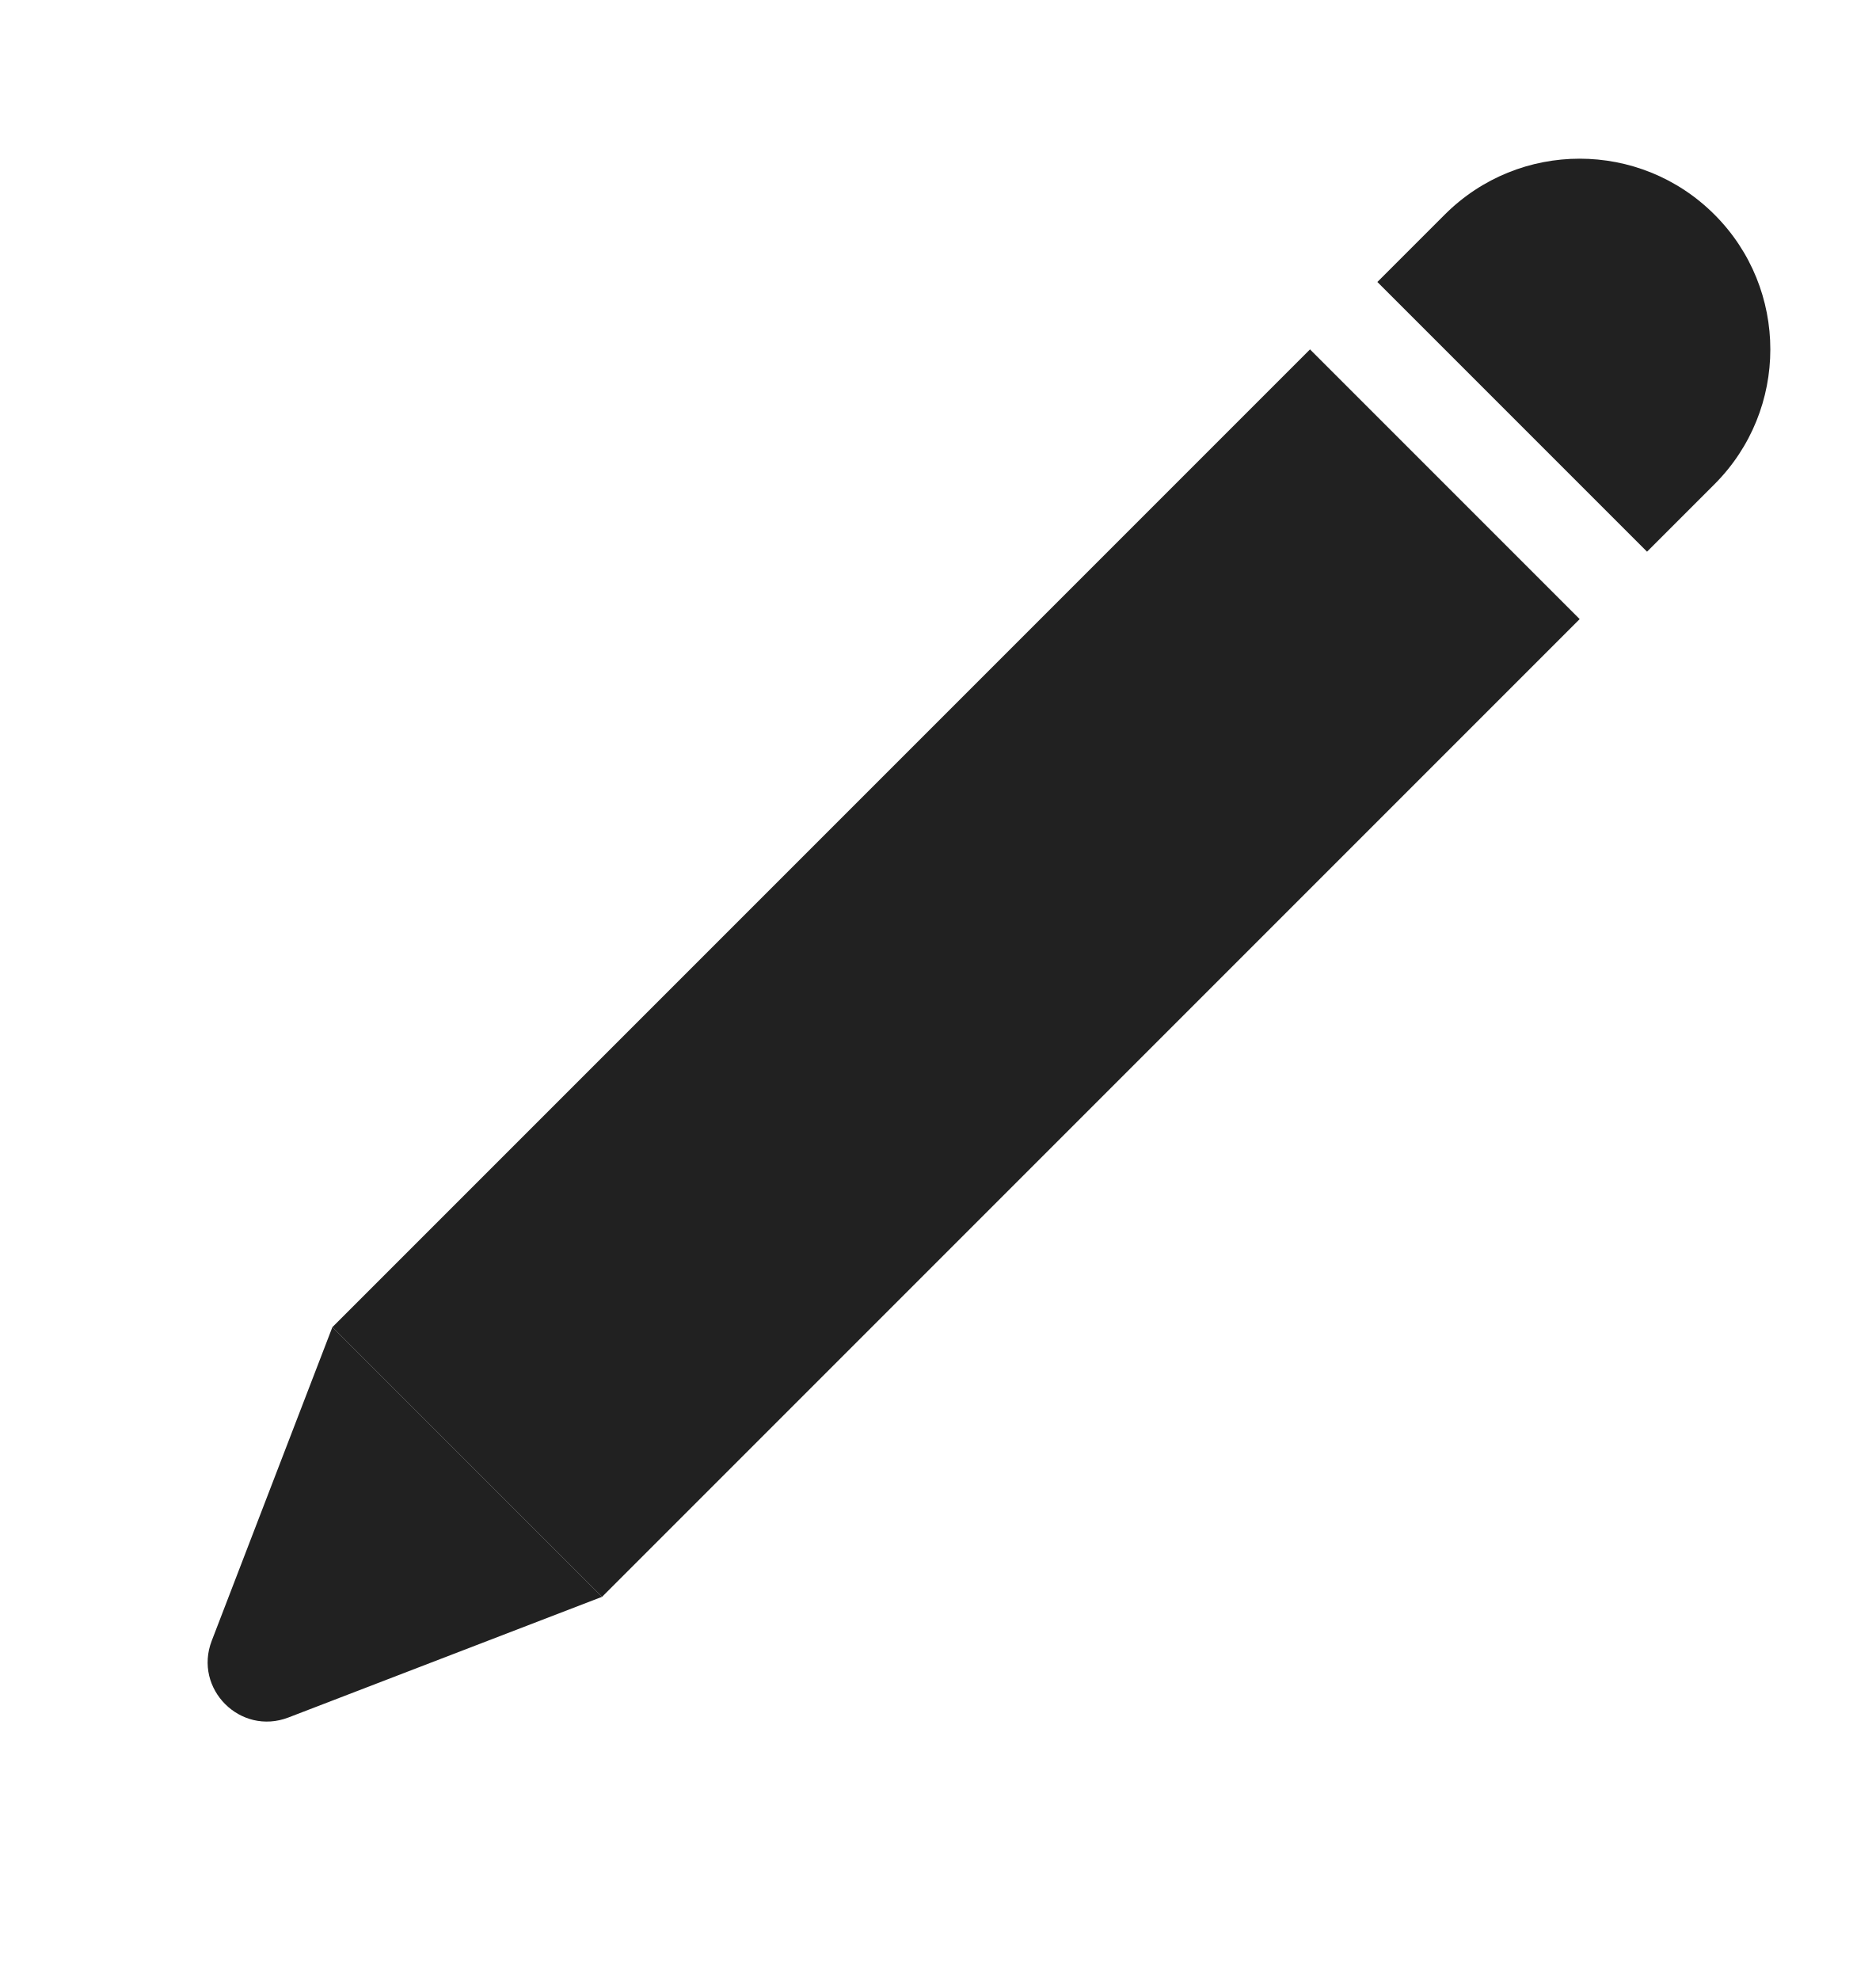
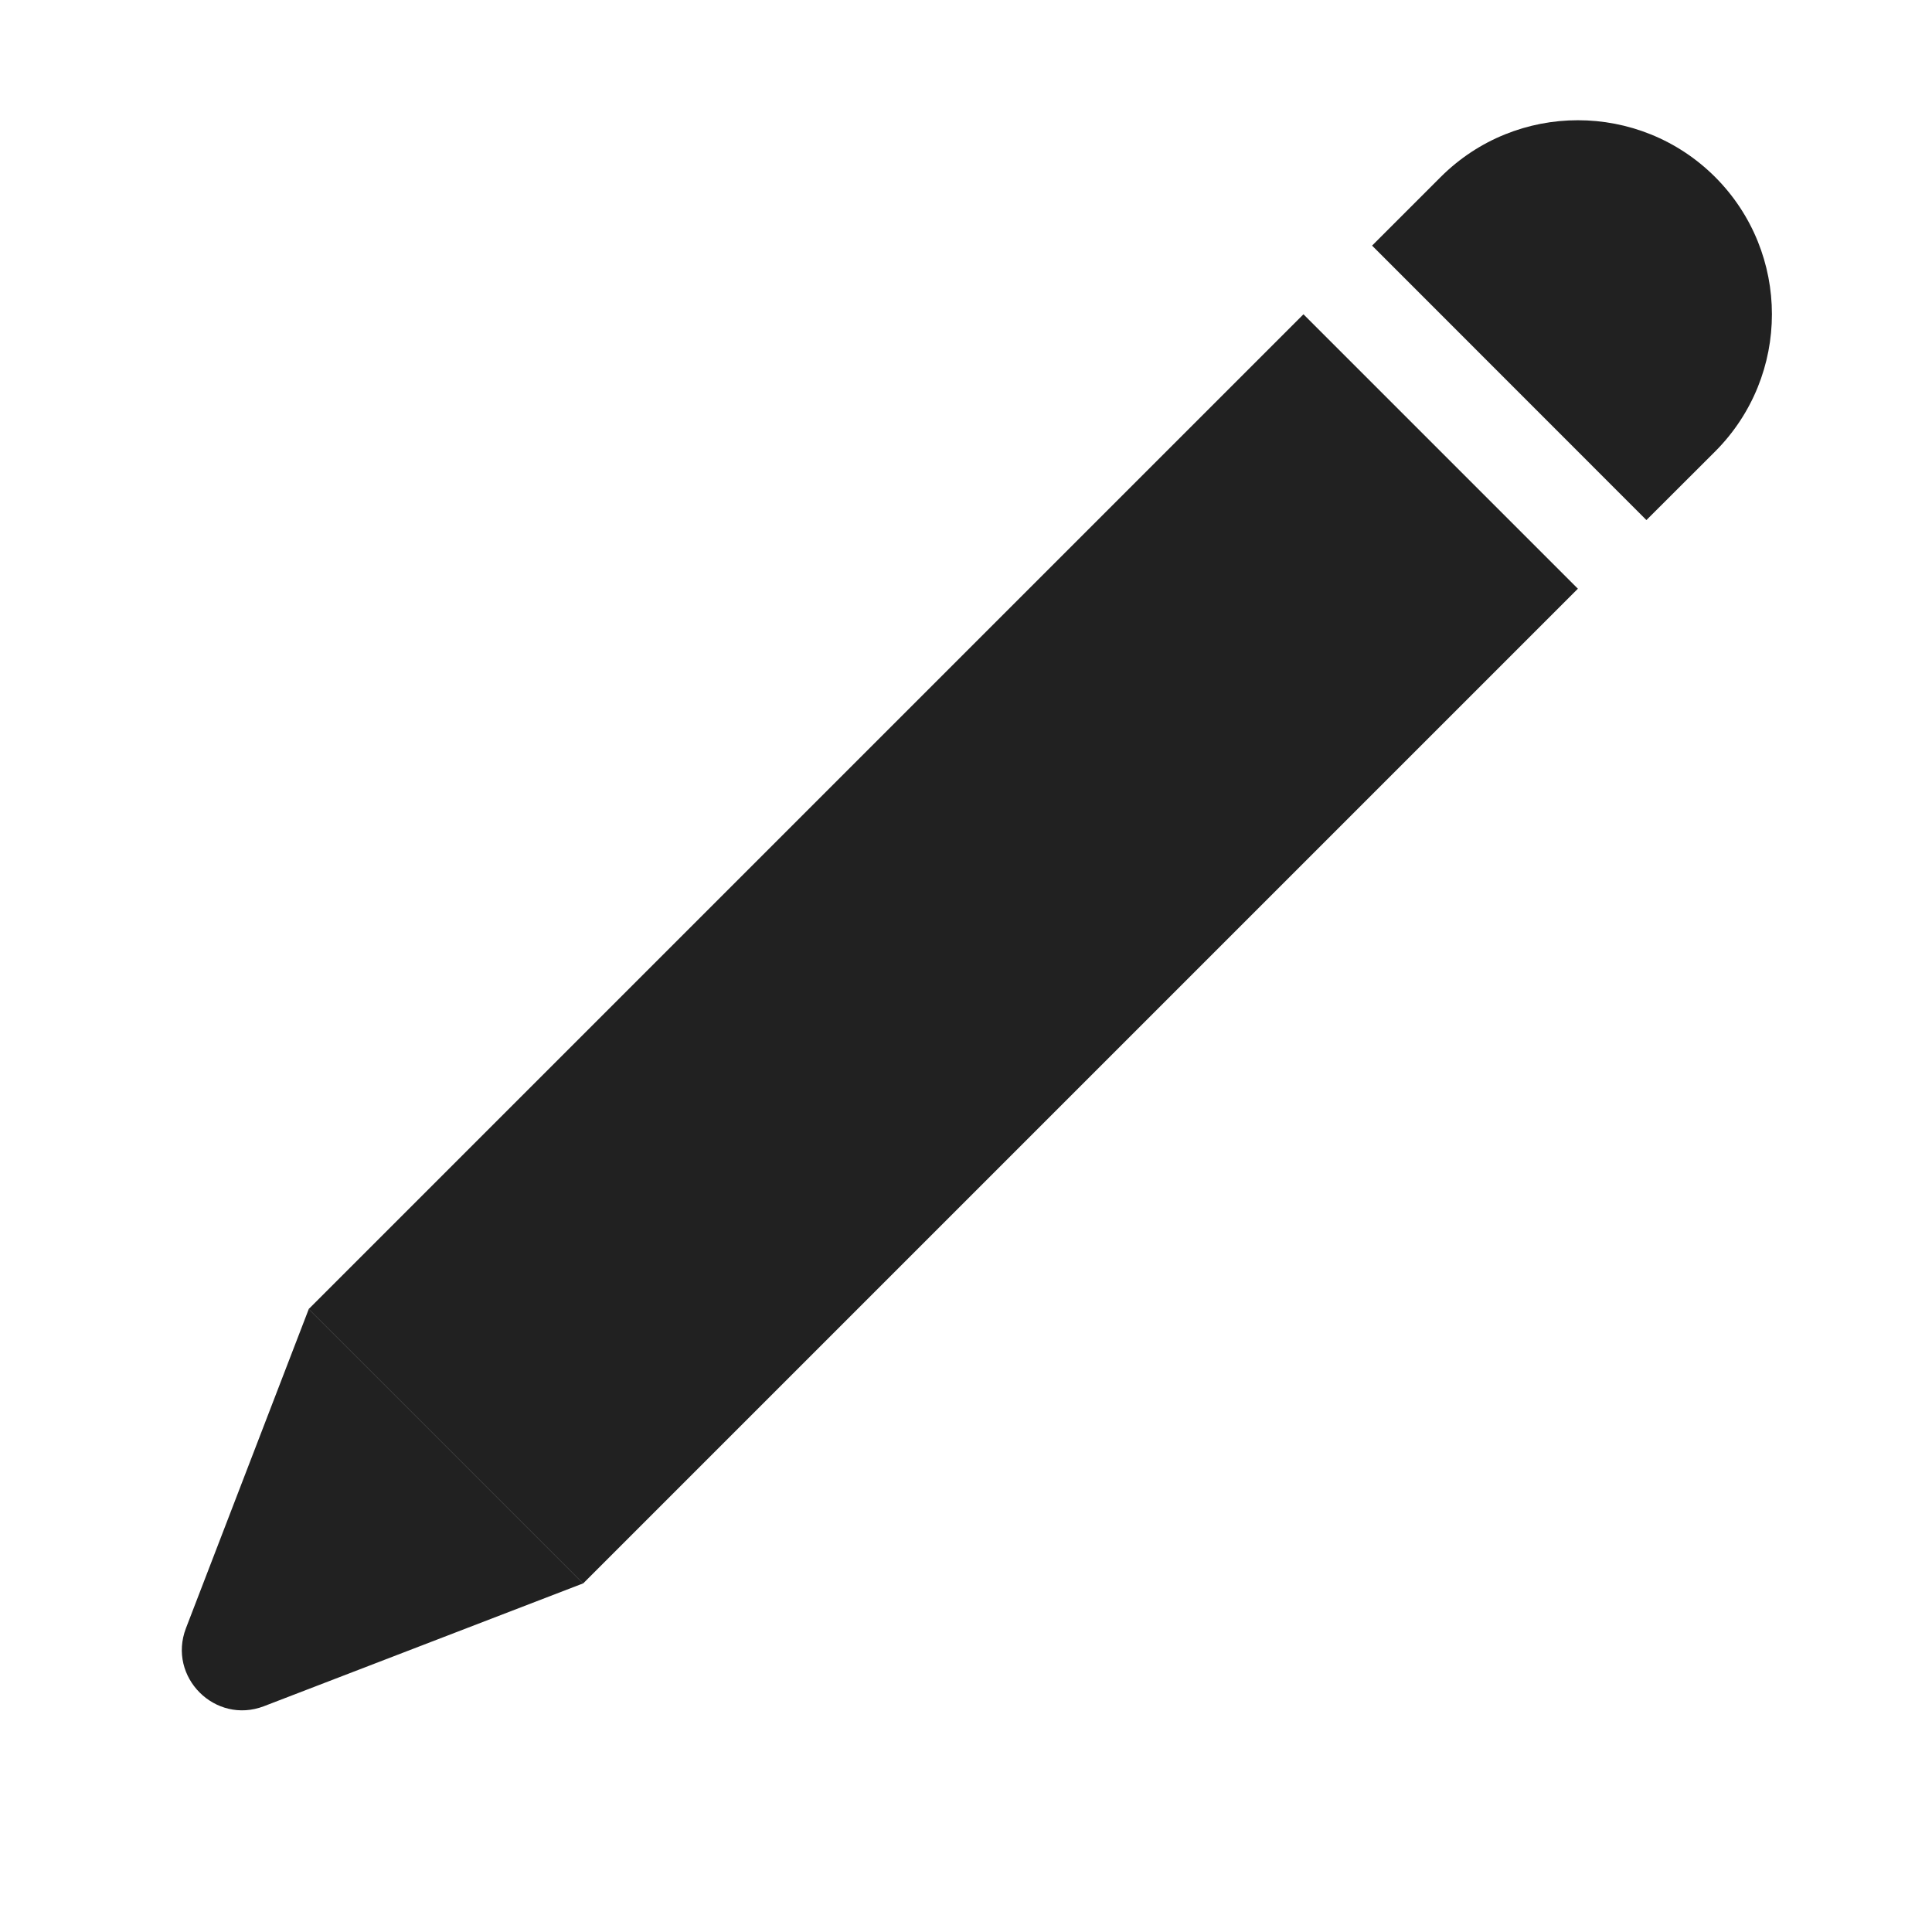
- <svg xmlns="http://www.w3.org/2000/svg" width="18" height="19" viewBox="0 0 18 19" fill="none">
-   <rect x="15.16" y="5.941" width="13.269" height="3.66" transform="rotate(135 15.1603 5.94097)" fill="#212121" />
-   <path d="M16.454 2.059C17.169 2.773 17.169 3.932 16.454 4.647L15.807 5.294L13.219 2.706L13.866 2.059C14.581 1.344 15.739 1.344 16.454 2.059V2.059Z" fill="#212121" />
-   <path d="M2.032 15.745L3.19 12.735L5.778 15.323L2.768 16.481C2.307 16.658 1.855 16.206 2.032 15.745Z" fill="#212121" />
+ <svg xmlns="http://www.w3.org/2000/svg" width="16" height="16" viewBox="0 0 16 16" fill="none">
+   <rect x="13.068" y="4.875" width="11.651" height="3.214" transform="rotate(135 13.0676 4.87506)" fill="#212121" />
+   <path d="M14.204 1.466C14.831 2.094 14.831 3.111 14.204 3.739L13.635 4.307L11.363 2.034L11.931 1.466C12.559 0.839 13.576 0.839 14.204 1.466Z" fill="#212121" />
+   <path d="M1.54 13.484L2.557 10.841L4.829 13.113L2.186 14.13C1.782 14.285 1.385 13.888 1.54 13.484Z" fill="#212121" />
</svg>
